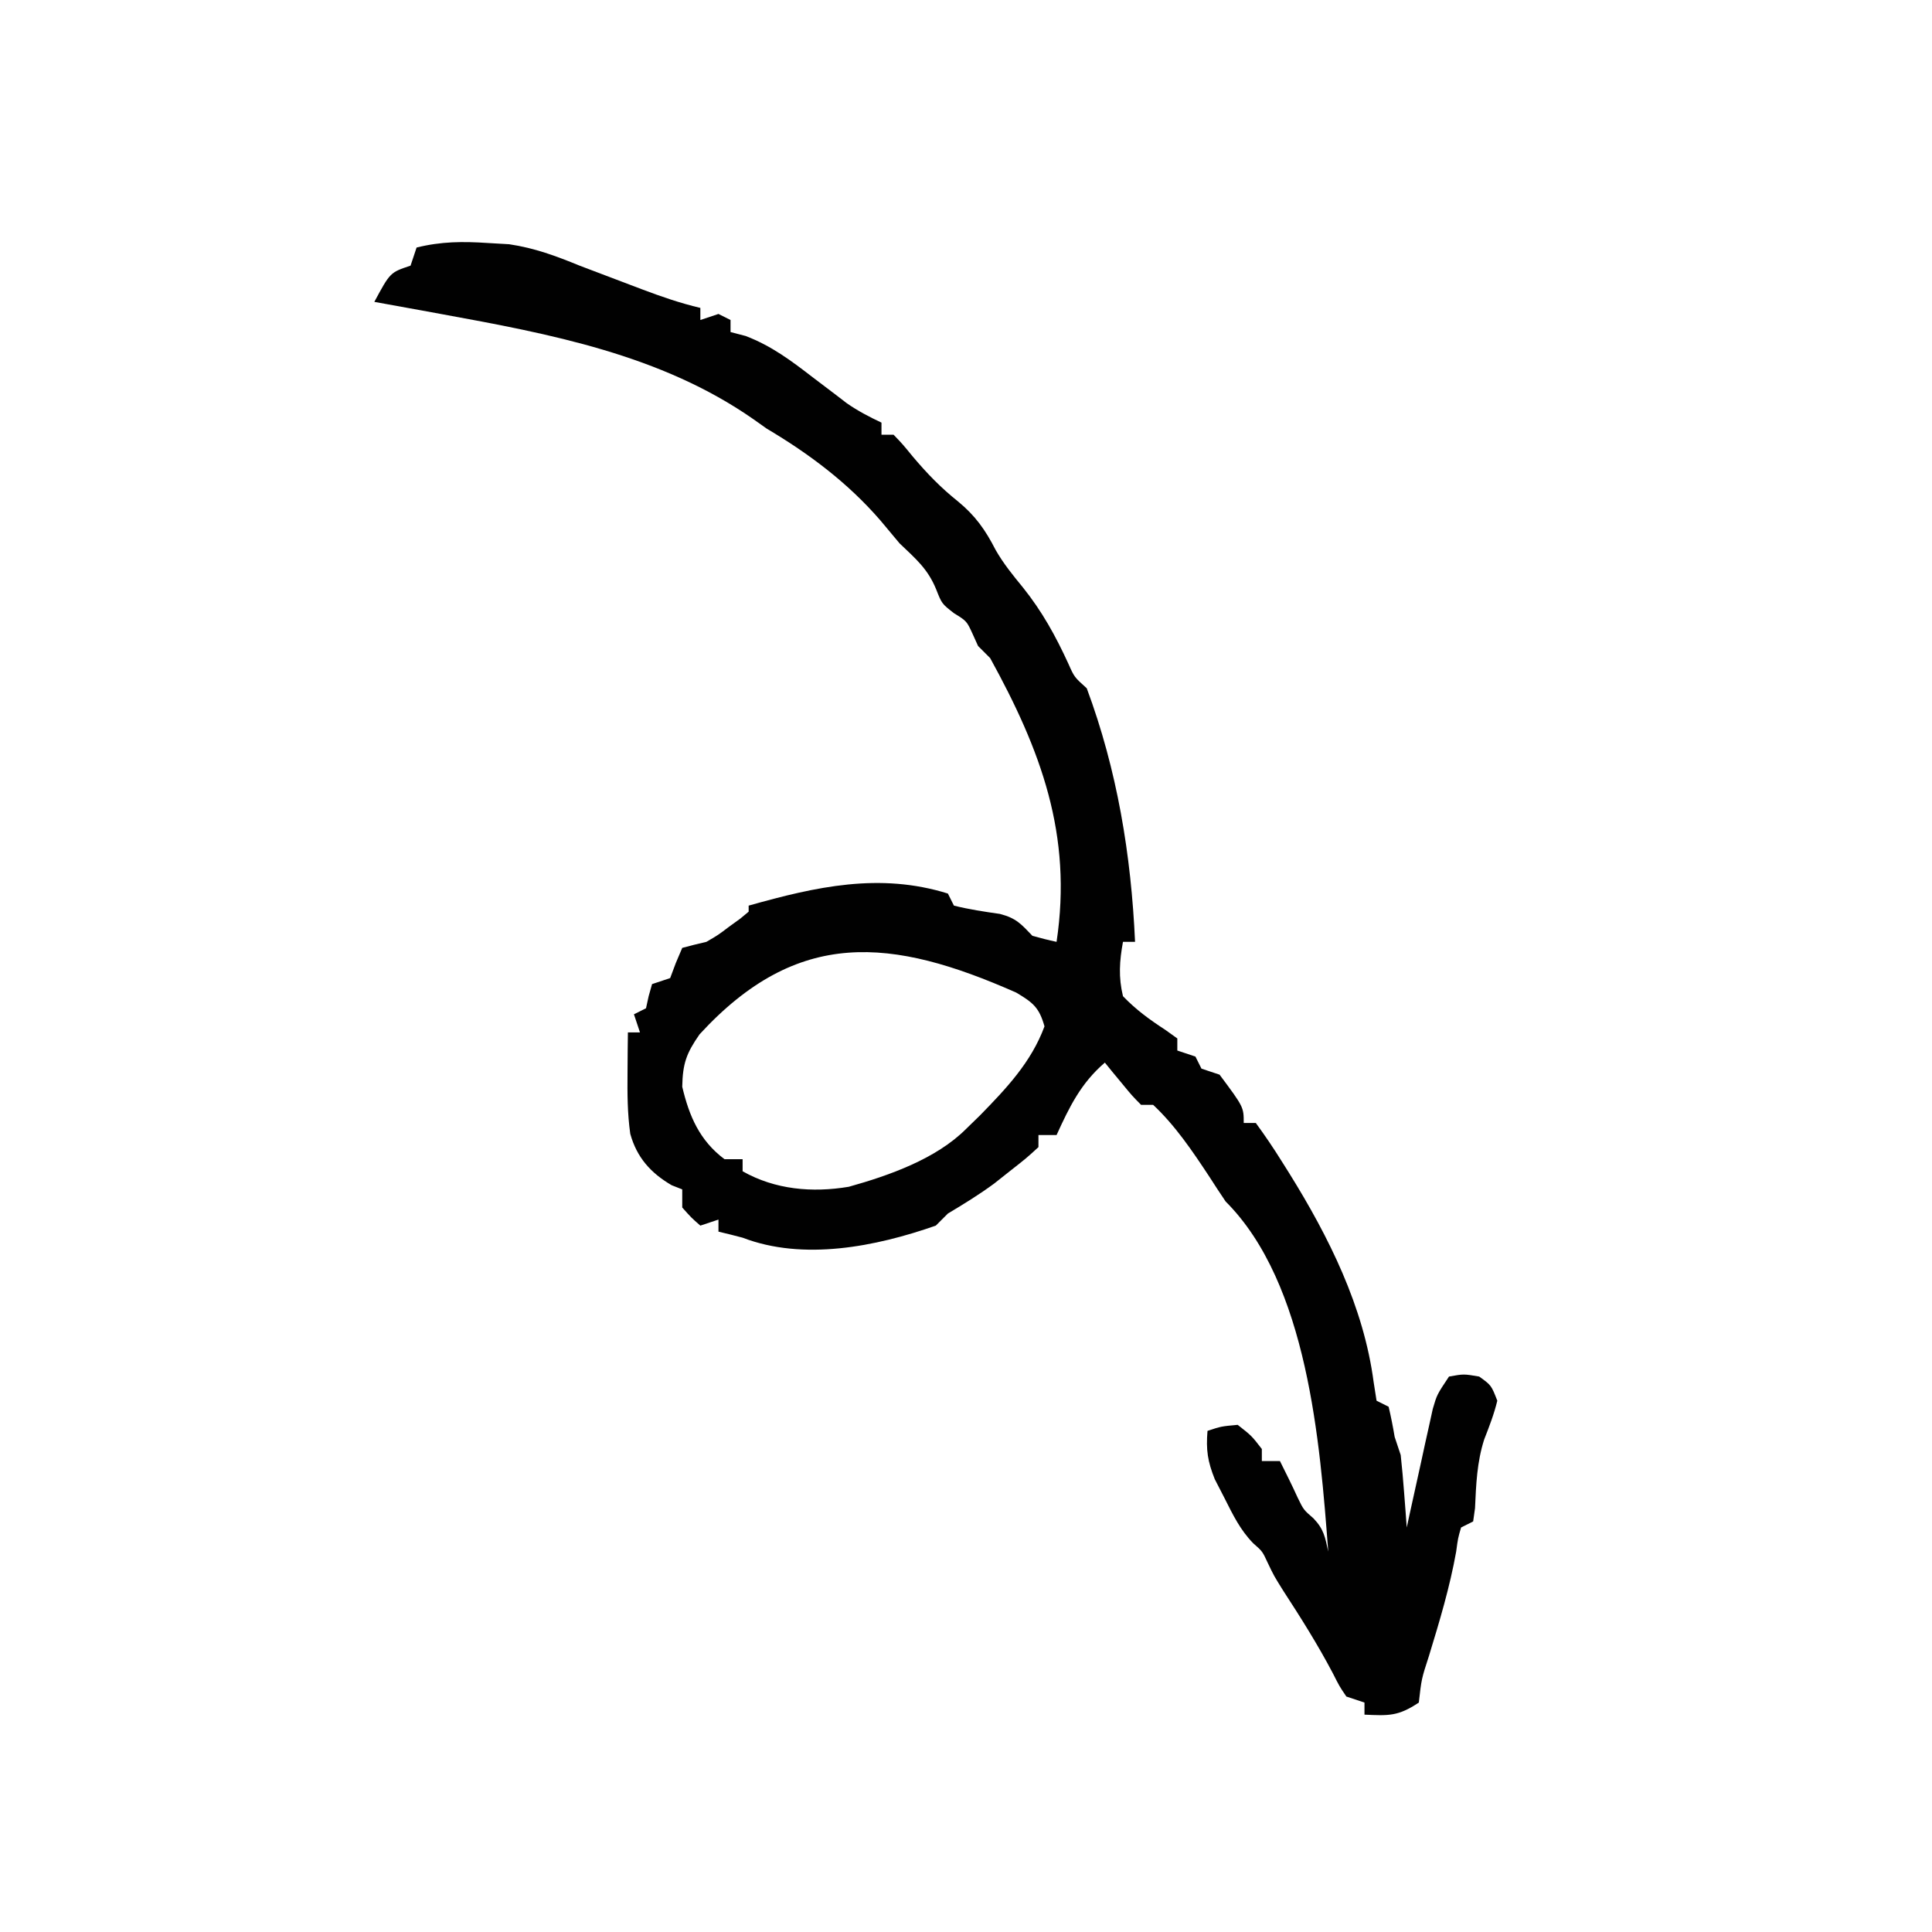
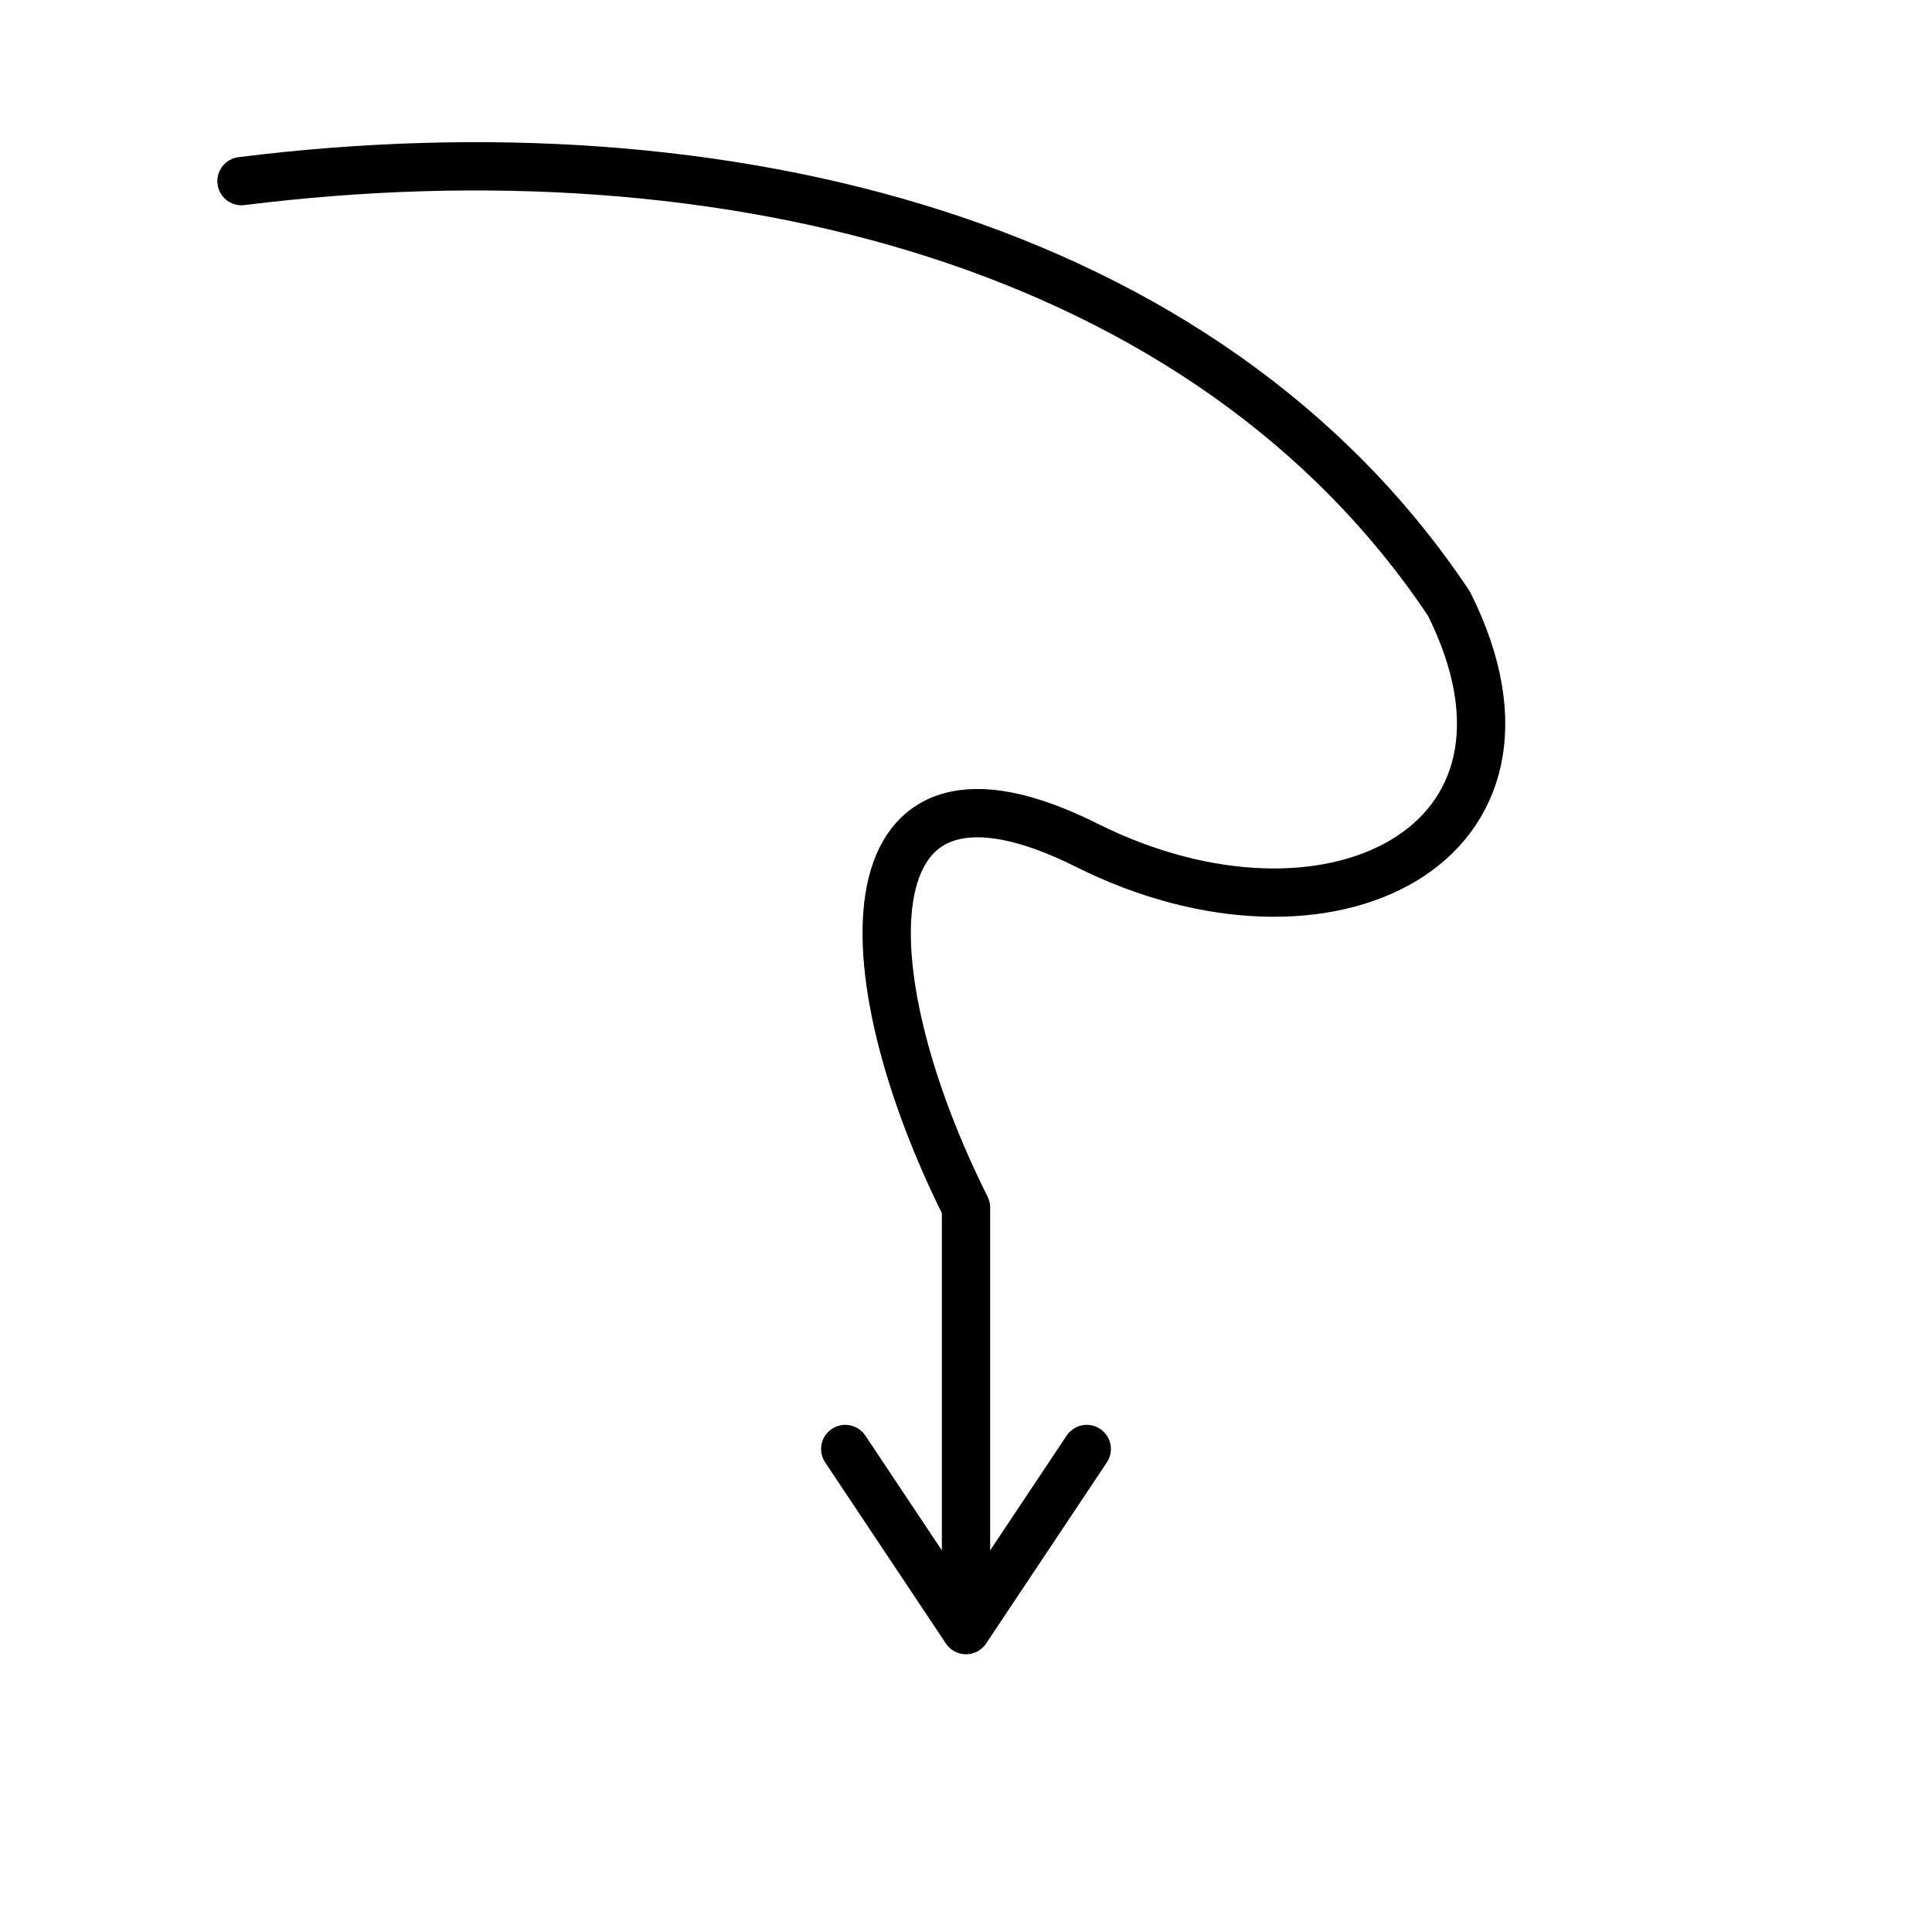
- <svg xmlns="http://www.w3.org/2000/svg" version="1.1" width="320" height="320">
-   <path d="M0 0 C1.161 0.067 2.323 0.134 3.52 0.203 C7.745 0.833 11.257 2.14 15.188 3.75 C16.566 4.277 17.946 4.801 19.328 5.32 C21.399 6.104 23.47 6.887 25.539 7.676 C28.731 8.881 31.868 9.967 35.188 10.75 C35.188 11.41 35.188 12.07 35.188 12.75 C36.178 12.42 37.167 12.09 38.188 11.75 C38.847 12.08 39.508 12.41 40.188 12.75 C40.188 13.41 40.188 14.07 40.188 14.75 C41.02 14.967 41.853 15.183 42.711 15.406 C47.007 17.067 50.188 19.456 53.812 22.25 C55.115 23.242 56.42 24.232 57.727 25.219 C58.296 25.656 58.865 26.094 59.452 26.545 C61.29 27.821 63.166 28.796 65.188 29.75 C65.188 30.41 65.188 31.07 65.188 31.75 C65.847 31.75 66.507 31.75 67.188 31.75 C68.668 33.289 68.668 33.289 70.375 35.375 C72.718 38.153 75.032 40.551 77.875 42.812 C80.731 45.168 82.396 47.513 84.098 50.844 C85.4 53.121 86.964 55.033 88.625 57.062 C91.799 61.026 94.032 65.077 96.145 69.684 C97.127 71.898 97.127 71.898 99.188 73.75 C104.234 87.312 106.545 101.363 107.188 115.75 C106.528 115.75 105.868 115.75 105.188 115.75 C104.606 118.913 104.424 121.608 105.188 124.75 C107.36 127.012 109.596 128.628 112.219 130.34 C112.868 130.805 113.518 131.271 114.188 131.75 C114.188 132.41 114.188 133.07 114.188 133.75 C115.177 134.08 116.168 134.41 117.188 134.75 C117.517 135.41 117.847 136.07 118.188 136.75 C119.177 137.08 120.168 137.41 121.188 137.75 C125.188 143.121 125.188 143.121 125.188 145.75 C125.847 145.75 126.507 145.75 127.188 145.75 C128.725 147.846 130.126 149.925 131.5 152.125 C131.904 152.768 132.309 153.41 132.726 154.073 C139.291 164.628 145.053 176.182 146.703 188.645 C146.943 190.182 146.943 190.182 147.188 191.75 C147.847 192.08 148.507 192.41 149.188 192.75 C149.579 194.404 149.908 196.073 150.188 197.75 C150.518 198.74 150.847 199.73 151.188 200.75 C151.411 202.809 151.595 204.872 151.75 206.938 C151.834 208.024 151.918 209.111 152.004 210.23 C152.064 211.062 152.125 211.893 152.188 212.75 C152.328 212.099 152.469 211.449 152.615 210.778 C153.257 207.83 153.91 204.884 154.562 201.938 C154.784 200.913 155.006 199.889 155.234 198.834 C155.454 197.851 155.673 196.868 155.898 195.855 C156.097 194.949 156.296 194.044 156.501 193.11 C157.188 190.75 157.188 190.75 159.188 187.75 C161.625 187.312 161.625 187.312 164.188 187.75 C166.188 189.188 166.188 189.188 167.188 191.75 C166.651 193.978 165.854 196.026 165.02 198.16 C163.81 201.924 163.676 205.632 163.496 209.562 C163.394 210.284 163.292 211.006 163.188 211.75 C162.528 212.08 161.868 212.41 161.188 212.75 C160.673 214.526 160.673 214.526 160.375 216.75 C159.319 222.656 157.615 228.307 155.864 234.035 C154.632 237.824 154.632 237.824 154.188 241.75 C150.752 244.04 149.202 243.928 145.188 243.75 C145.188 243.09 145.188 242.43 145.188 241.75 C144.197 241.42 143.208 241.09 142.188 240.75 C141.047 239.07 141.047 239.07 139.938 236.875 C137.451 232.152 134.649 227.703 131.738 223.23 C130.188 220.75 130.188 220.75 129.168 218.613 C128.285 216.701 128.285 216.701 126.762 215.367 C124.583 213.129 123.405 210.657 122 207.875 C121.47 206.846 120.94 205.818 120.395 204.758 C119.206 201.796 118.926 199.896 119.188 196.75 C121.438 196 121.438 196 124.188 195.75 C126.5 197.562 126.5 197.562 128.188 199.75 C128.188 200.41 128.188 201.07 128.188 201.75 C129.178 201.75 130.167 201.75 131.188 201.75 C132.193 203.761 133.194 205.765 134.125 207.812 C135.095 209.811 135.095 209.811 136.75 211.25 C138.463 213.038 138.675 214.368 139.188 216.75 C137.819 198.698 135.807 172.37 122.188 158.75 C121.252 157.367 120.338 155.969 119.438 154.562 C116.687 150.397 113.848 146.179 110.188 142.75 C109.528 142.75 108.868 142.75 108.188 142.75 C106.68 141.219 106.68 141.219 105.062 139.25 C104.524 138.6 103.985 137.951 103.43 137.281 C103.02 136.776 102.61 136.271 102.188 135.75 C98.213 139.157 96.32 143.078 94.188 147.75 C93.198 147.75 92.207 147.75 91.188 147.75 C91.188 148.41 91.188 149.07 91.188 149.75 C89.176 151.59 89.176 151.59 86.5 153.688 C85.63 154.377 84.76 155.067 83.863 155.777 C81.378 157.609 78.834 159.168 76.188 160.75 C75.528 161.41 74.868 162.07 74.188 162.75 C64.212 166.248 52.242 168.614 42.188 164.75 C40.858 164.4 39.527 164.059 38.188 163.75 C38.188 163.09 38.188 162.43 38.188 161.75 C37.197 162.08 36.208 162.41 35.188 162.75 C33.688 161.438 33.688 161.438 32.188 159.75 C32.188 158.76 32.188 157.77 32.188 156.75 C31.321 156.41 31.321 156.41 30.438 156.062 C26.964 154.036 24.658 151.457 23.578 147.539 C23.102 144.143 23.093 140.866 23.125 137.438 C23.134 136.183 23.143 134.929 23.152 133.637 C23.164 132.684 23.176 131.731 23.188 130.75 C23.848 130.75 24.508 130.75 25.188 130.75 C24.858 129.76 24.527 128.77 24.188 127.75 C24.848 127.42 25.508 127.09 26.188 126.75 C26.332 126.09 26.476 125.43 26.625 124.75 C26.903 123.76 26.903 123.76 27.188 122.75 C28.177 122.42 29.168 122.09 30.188 121.75 C30.497 120.925 30.806 120.1 31.125 119.25 C31.476 118.425 31.826 117.6 32.188 116.75 C33.513 116.388 34.848 116.059 36.188 115.75 C38.132 114.62 38.132 114.62 39.938 113.25 C40.551 112.807 41.165 112.363 41.797 111.906 C42.256 111.525 42.715 111.143 43.188 110.75 C43.188 110.42 43.188 110.09 43.188 109.75 C54.326 106.61 64.896 104.233 76.188 107.75 C76.517 108.41 76.847 109.07 77.188 109.75 C79.716 110.382 82.234 110.757 84.812 111.125 C87.52 111.837 88.293 112.773 90.188 114.75 C91.51 115.126 92.843 115.464 94.188 115.75 C96.847 98.019 91.601 84.041 83.188 68.75 C82.528 68.09 81.868 67.43 81.188 66.75 C80.899 66.111 80.61 65.471 80.312 64.812 C79.309 62.618 79.309 62.618 77.188 61.312 C75.188 59.75 75.188 59.75 74.25 57.375 C72.869 53.964 70.849 52.293 68.188 49.75 C67.118 48.485 66.057 47.213 65 45.938 C59.629 39.732 53.221 34.919 46.188 30.75 C45.453 30.229 44.718 29.708 43.961 29.172 C28.62 18.478 10.253 15.051 -7.812 11.75 C-8.857 11.559 -9.901 11.367 -10.977 11.17 C-13.588 10.694 -16.2 10.221 -18.812 9.75 C-16.188 4.875 -16.188 4.875 -12.812 3.75 C-12.482 2.76 -12.152 1.77 -11.812 0.75 C-7.752 -0.259 -4.167 -0.276 0 0 Z M35.062 131.062 C32.862 134.217 32.263 135.906 32.188 139.75 C33.341 144.638 35.075 148.666 39.188 151.75 C40.178 151.75 41.167 151.75 42.188 151.75 C42.188 152.41 42.188 153.07 42.188 153.75 C47.574 156.794 53.712 157.332 59.777 156.316 C66.447 154.451 74.229 151.708 79.188 146.75 C79.951 146.007 80.714 145.265 81.5 144.5 C85.867 140.031 89.993 135.689 92.188 129.75 C91.311 126.631 90.307 125.821 87.5 124.152 C66.891 115.039 51.334 113.355 35.062 131.062 Z " fill="#010101" transform="translate(80.8125,40.25)" />
-   <path d="" fill="#000000" transform="translate(0,0)" />
-   <path d="M0 0 C2 1 2 1 2 1 Z " fill="#000000" transform="translate(138,207)" />
-   <path d="M0 0 C2 1 2 1 2 1 Z " fill="#000000" transform="translate(125,206)" />
-   <path d="M0 0 C2 1 2 1 2 1 Z " fill="#000000" transform="translate(169,167)" />
-   <path d="" fill="#000000" transform="translate(0,0)" />
-   <path d="" fill="#000000" transform="translate(0,0)" />
-   <path d="" fill="#000000" transform="translate(0,0)" />
-   <path d="" fill="#000000" transform="translate(0,0)" />
-   <path d="" fill="#000000" transform="translate(0,0)" />
-   <path d="" fill="#000000" transform="translate(0,0)" />
-   <path d="" fill="#000000" transform="translate(0,0)" />
-   <path d="" fill="#000000" transform="translate(0,0)" />
-   <path d="" fill="#000000" transform="translate(0,0)" />
-   <path d="" fill="#000000" transform="translate(0,0)" />
-   <path d="" fill="#000000" transform="translate(0,0)" />
-   <path d="" fill="#000000" transform="translate(0,0)" />
-   <path d="" fill="#000000" transform="translate(0,0)" />
-   <path d="" fill="#000000" transform="translate(0,0)" />
-   <path d="" fill="#000000" transform="translate(0,0)" />
-   <path d="" fill="#000000" transform="translate(0,0)" />
-   <path d="" fill="#000000" transform="translate(0,0)" />
-   <path d="" fill="#000000" transform="translate(0,0)" />
-   <path d="" fill="#000000" transform="translate(0,0)" />
-   <path d="" fill="#000000" transform="translate(0,0)" />
-   <path d="" fill="#000000" transform="translate(0,0)" />
-   <path d="" fill="#000000" transform="translate(0,0)" />
-   <path d="" fill="#000000" transform="translate(0,0)" />
-   <path d="" fill="#000000" transform="translate(0,0)" />
-   <path d="" fill="#000000" transform="translate(0,0)" />
-   <path d="" fill="#000000" transform="translate(0,0)" />
-   <path d="" fill="#000000" transform="translate(0,0)" />
-   <path d="" fill="#000000" transform="translate(0,0)" />
-   <path d="" fill="#000000" transform="translate(0,0)" />
-   <path d="" fill="#000000" transform="translate(0,0)" />
-   <path d="" fill="#000000" transform="translate(0,0)" />
-   <path d="" fill="#000000" transform="translate(0,0)" />
-   <path d="" fill="#000000" transform="translate(0,0)" />
-   <path d="" fill="#000000" transform="translate(0,0)" />
-   <path d="" fill="#000000" transform="translate(0,0)" />
-   <path d="" fill="#000000" transform="translate(0,0)" />
-   <path d="" fill="#000000" transform="translate(0,0)" />
-   <path d="" fill="#000000" transform="translate(0,0)" />
-   <path d="" fill="#000000" transform="translate(0,0)" />
-   <path d="" fill="#000000" transform="translate(0,0)" />
-   <path d="" fill="#000000" transform="translate(0,0)" />
-   <path d="" fill="#000000" transform="translate(0,0)" />
-   <path d="" fill="#000000" transform="translate(0,0)" />
-   <path d="" fill="#000000" transform="translate(0,0)" />
-   <path d="" fill="#000000" transform="translate(0,0)" />
-   <path d="" fill="#000000" transform="translate(0,0)" />
-   <path d="" fill="#000000" transform="translate(0,0)" />
-   <path d="" fill="#000000" transform="translate(0,0)" />
-   <path d="" fill="#000000" transform="translate(0,0)" />
-   <path d="" fill="#000000" transform="translate(0,0)" />
+ <svg xmlns="http://www.w3.org/2000/svg" width="320" height="320" viewBox="0 0 320 320" fill="none">
+   <path d="M40 30         C 120 20, 200 40, 240 100        C 260 140, 220 160, 180 140        C 140 120, 140 160, 160 200        L 160 260" stroke="currentColor" stroke-width="8" stroke-linecap="round" stroke-linejoin="round" fill="none" />
+   <path d="M140 240 L160 270 L180 240" stroke="currentColor" stroke-width="8" stroke-linecap="round" stroke-linejoin="round" fill="none" />
</svg>
